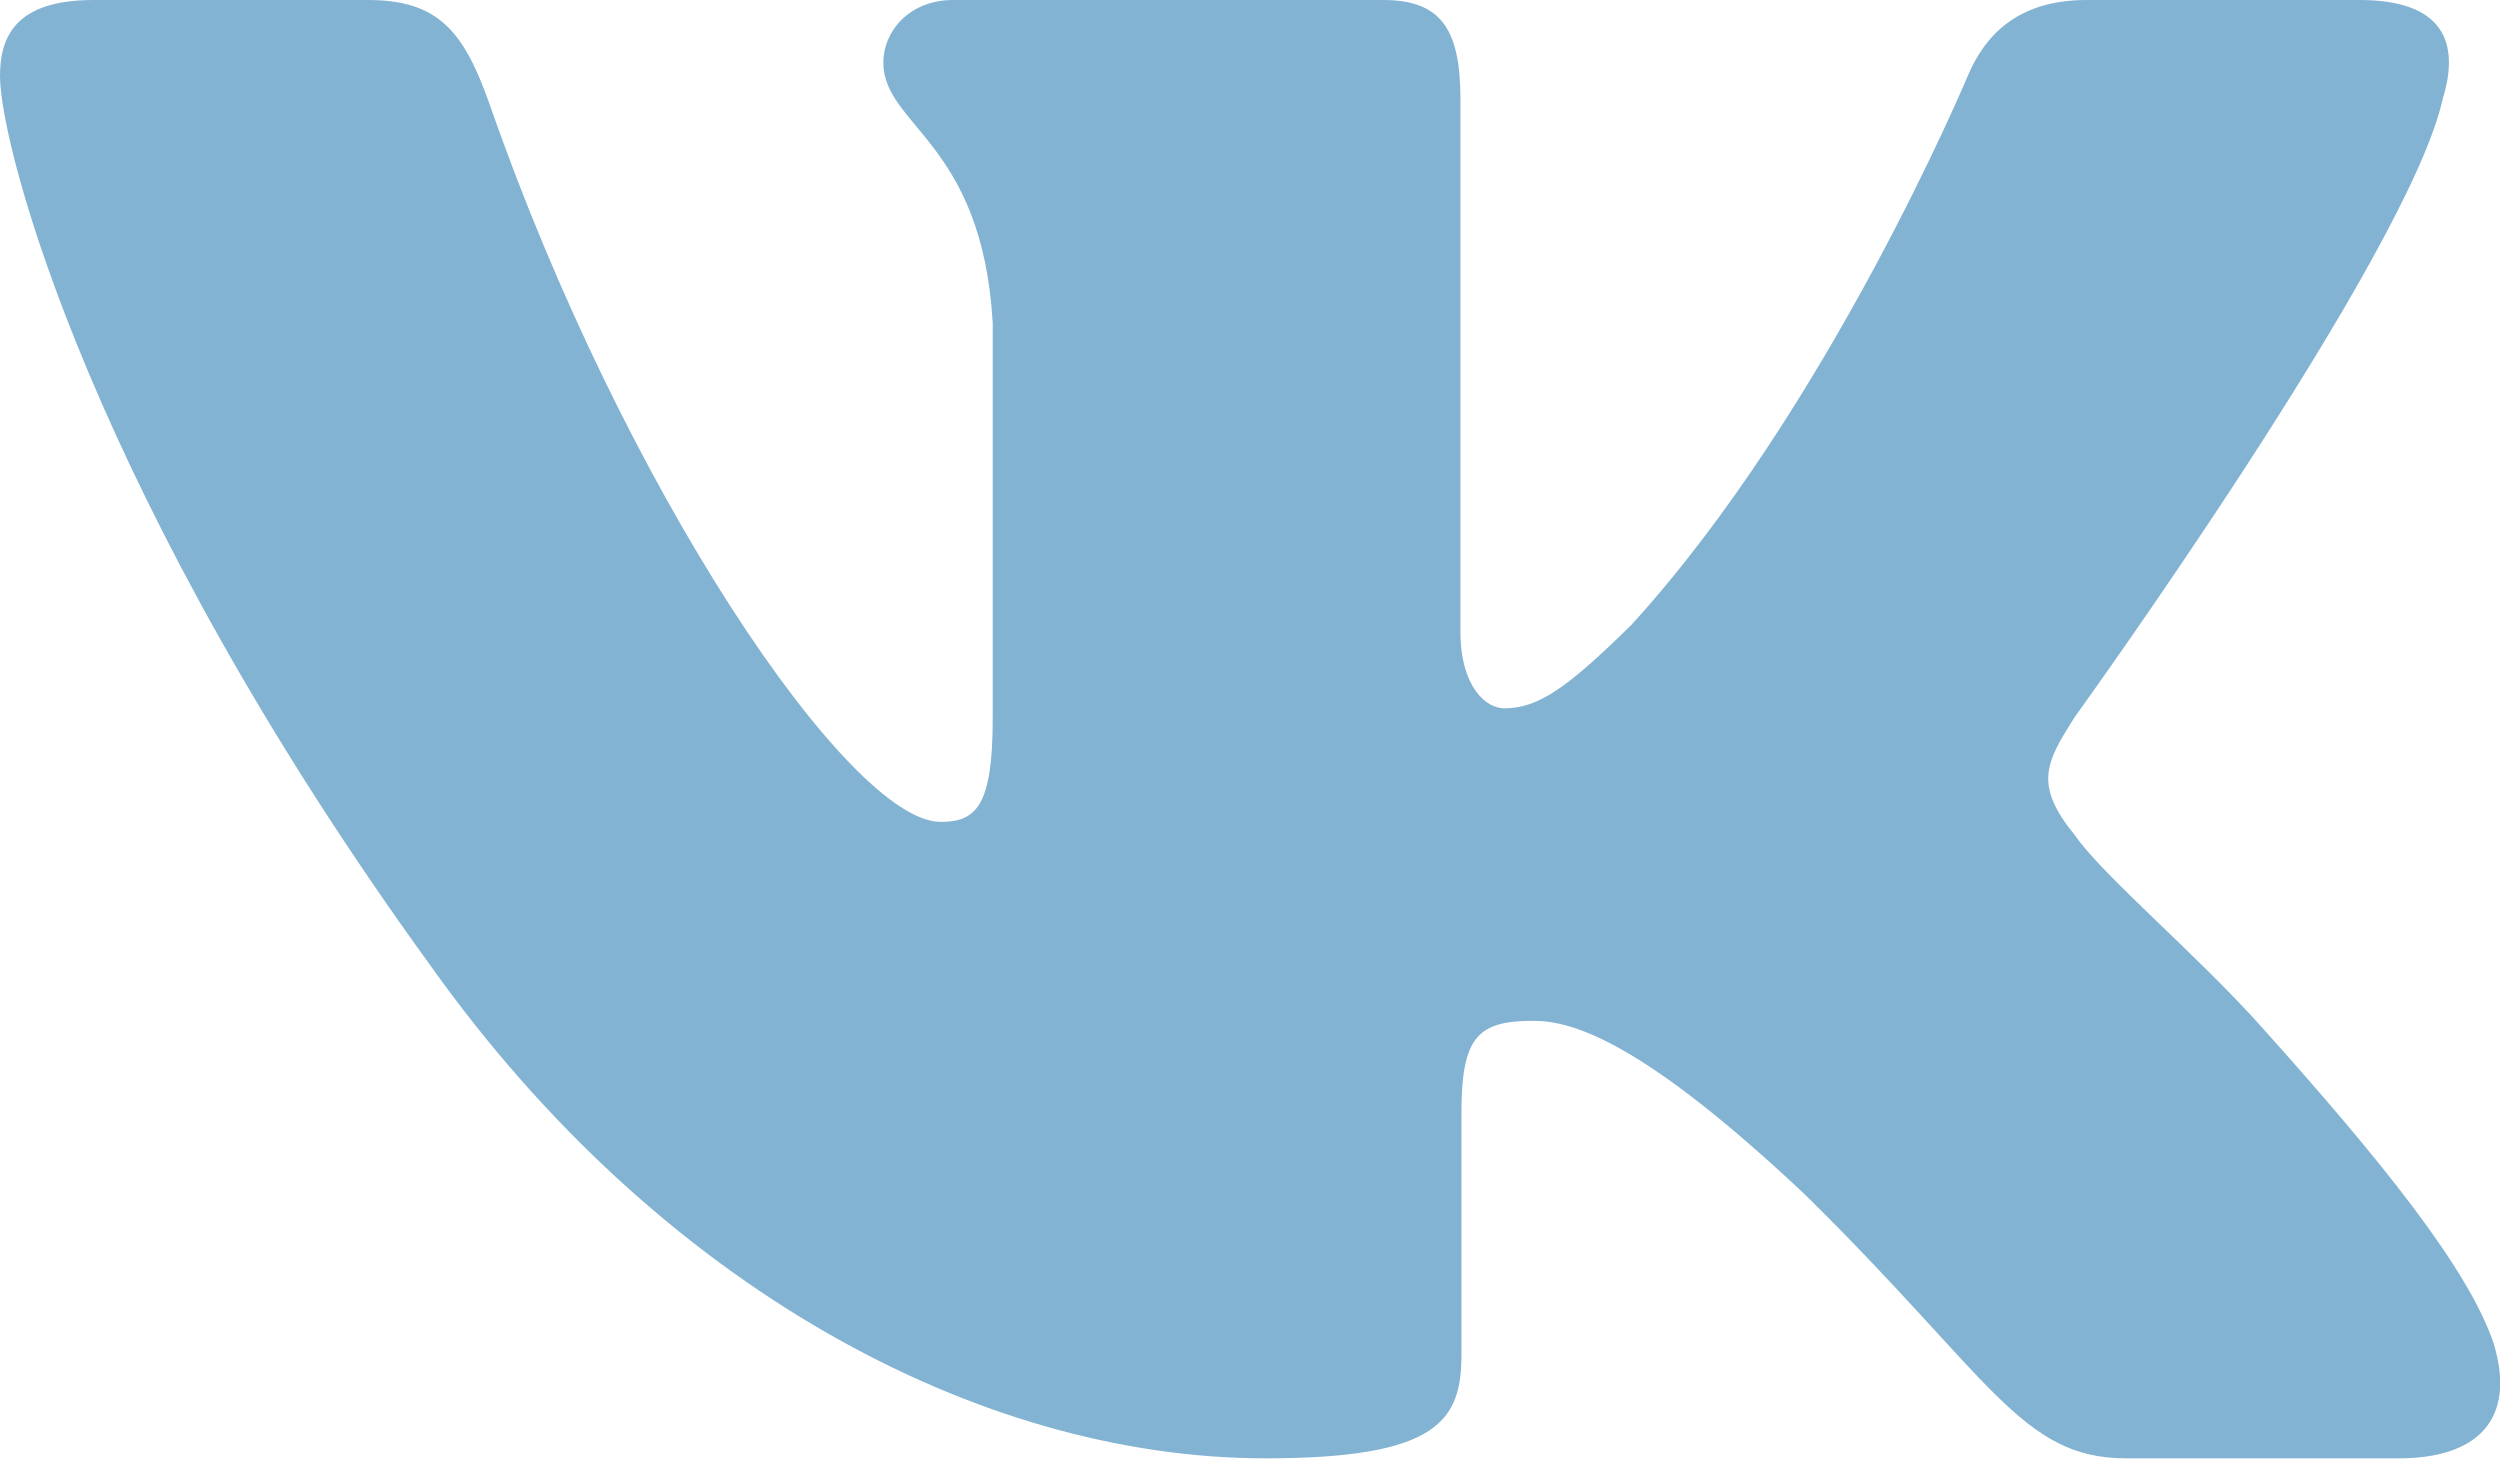
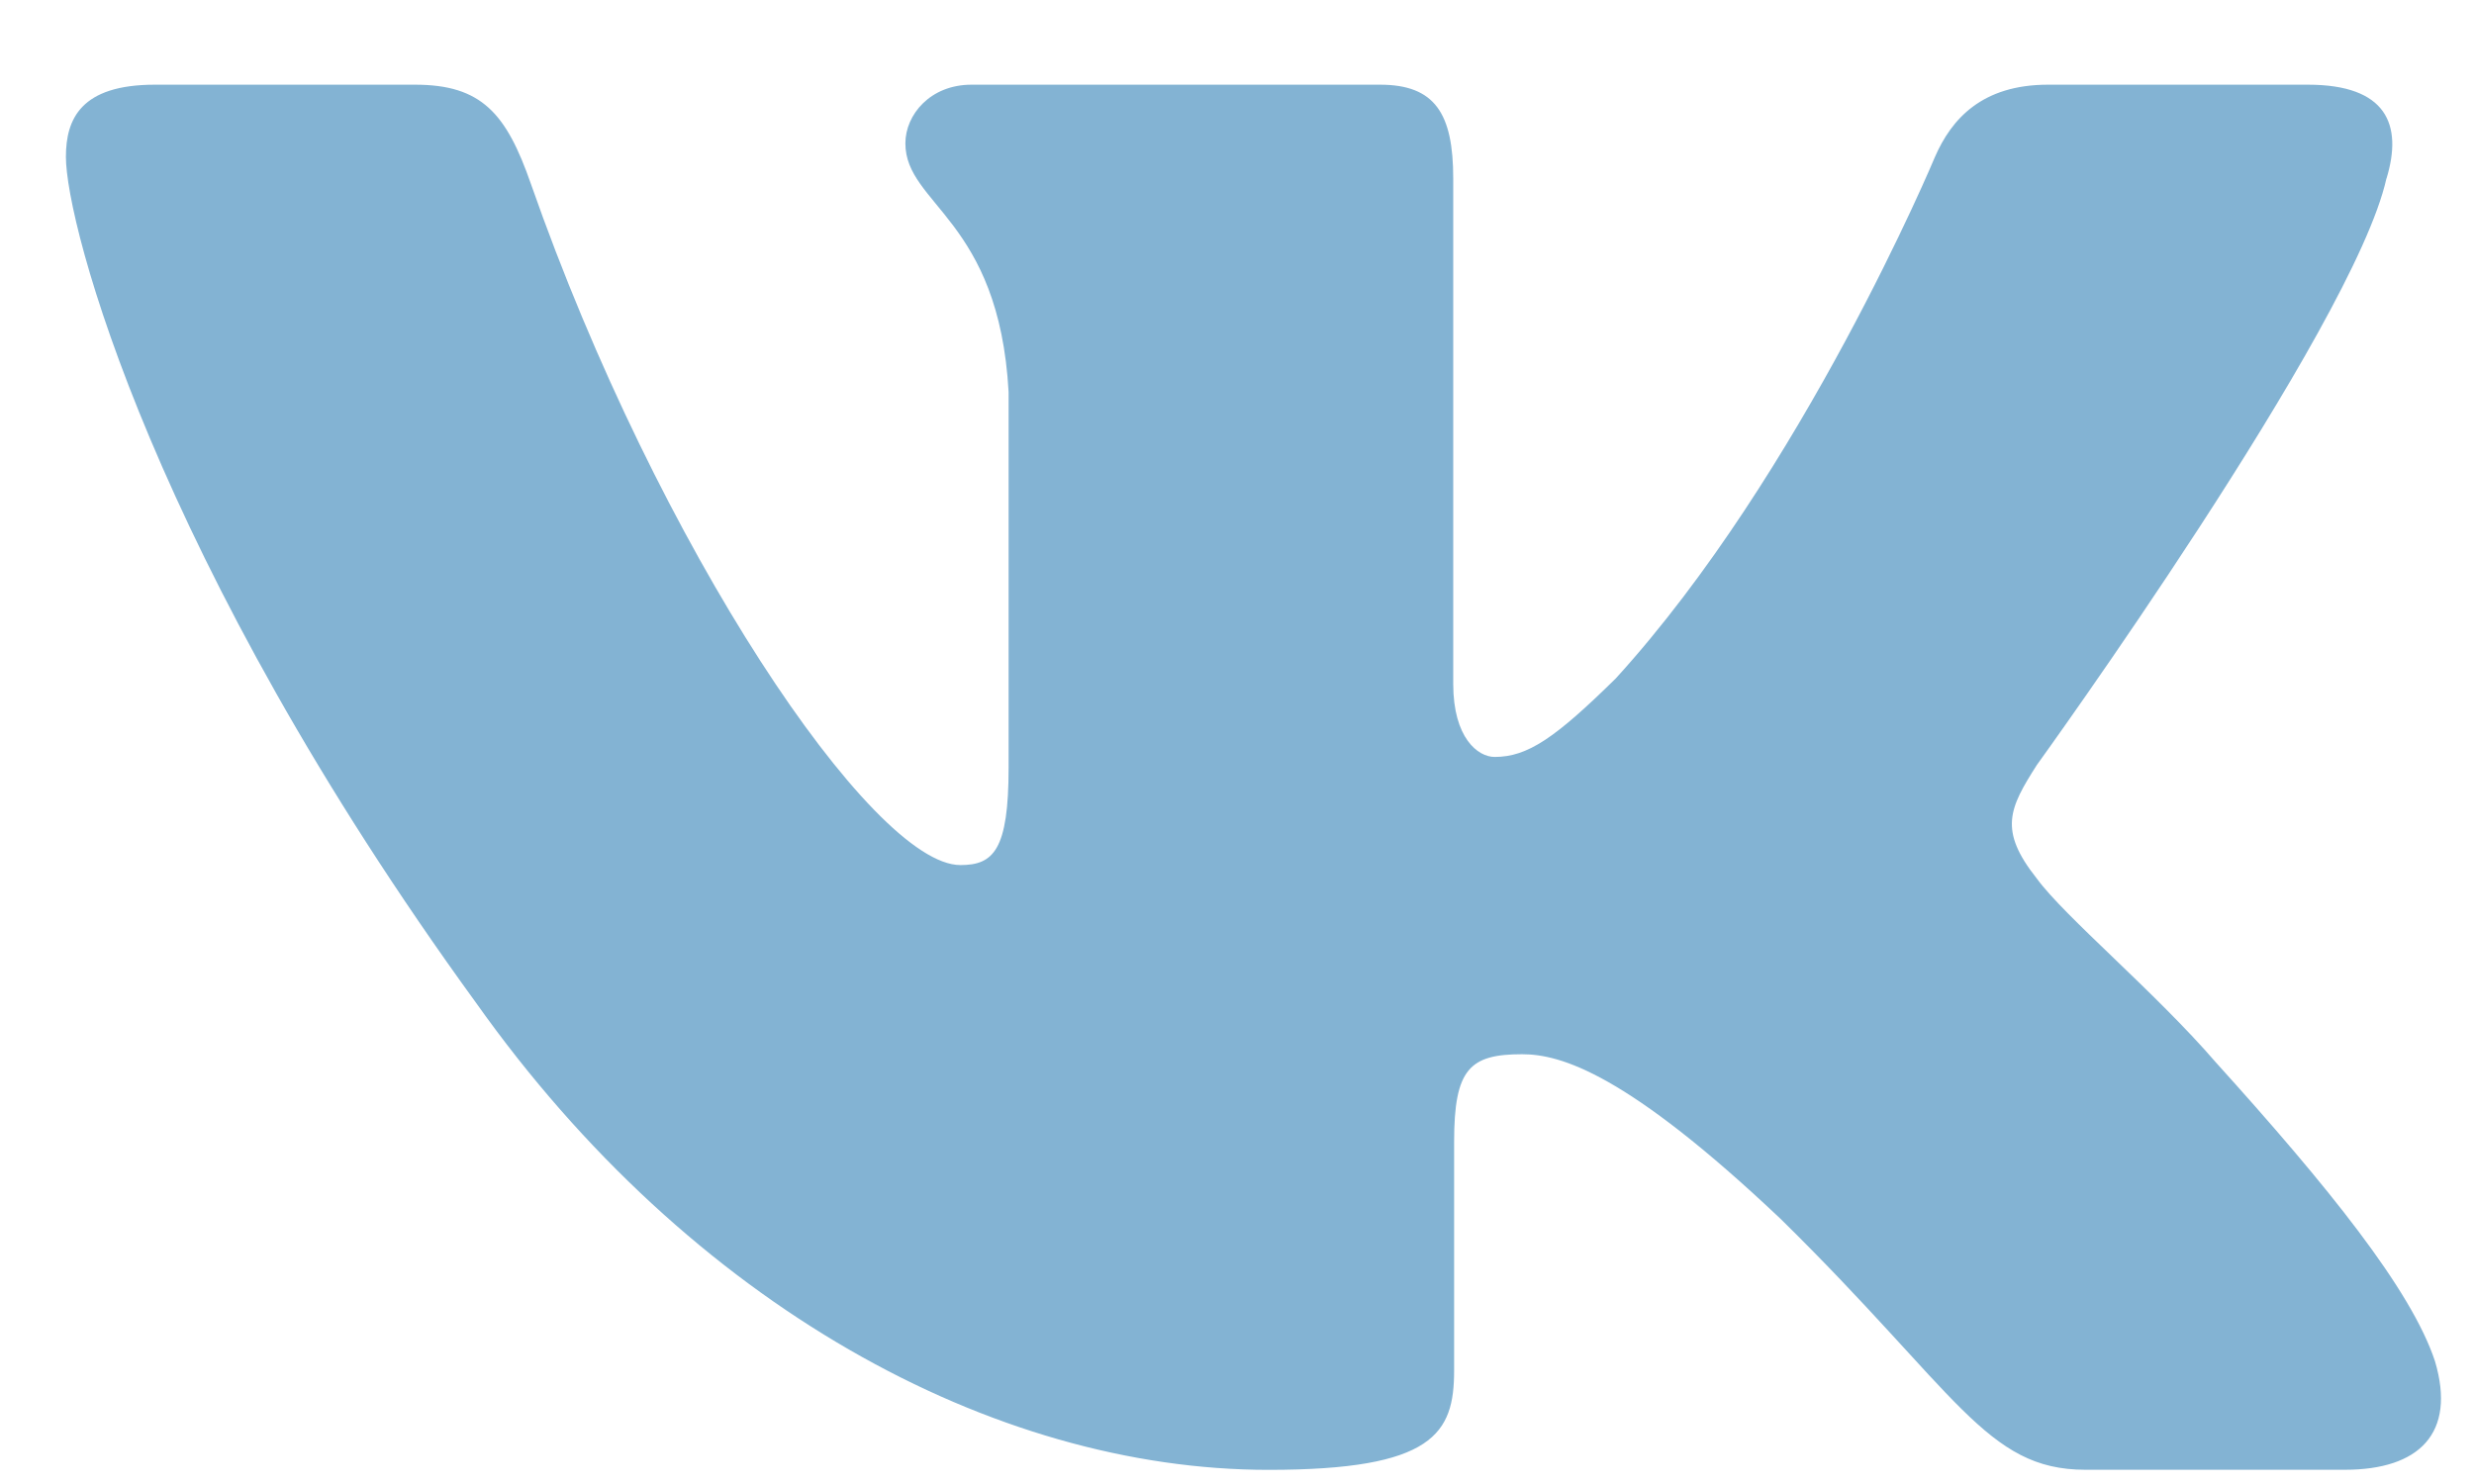
- <svg xmlns="http://www.w3.org/2000/svg" width="24" height="14" fill="none">
-   <path fill="#83B3D3" fill-rule="evenodd" d="M23.45.95c.17-.55 0-.95-.8-.95h-2.62c-.67 0-.98.35-1.14.73 0 0-1.34 3.2-3.23 5.27-.61.6-.89.8-1.22.8-.17 0-.42-.2-.42-.74V.95c0-.66-.18-.95-.74-.95H9.15c-.42 0-.67.3-.67.6 0 .61.95.76 1.05 2.5v3.8c0 .84-.16.99-.5.99-.88 0-3.05-3.21-4.33-6.89-.25-.71-.5-1-1.17-1H.9C.15 0 0 .35 0 .73c0 .68.89 4.07 4.14 8.55C6.32 12.34 9.38 14 12.15 14c1.67 0 1.88-.37 1.88-1v-2.32c0-.73.16-.88.69-.88.38 0 1.05.2 2.61 1.67C19.11 13.22 19.4 14 20.41 14h2.62c.75 0 1.13-.37.91-1.1-.24-.72-1.09-1.77-2.21-3.02-.62-.7-1.54-1.47-1.81-1.86-.4-.49-.28-.7 0-1.14 0 0 3.2-4.43 3.53-5.93Z" clip-rule="evenodd" />
+ <svg xmlns="http://www.w3.org/2000/svg" width="25" height="15" fill="none" viewBox="0 0 25 15">
+   <path fill="#83B3D3" fill-rule="evenodd" d="M24.116 1.804c.166-.546 0-.948-.795-.948h-2.625c-.668 0-.976.347-1.143.73 0 0-1.335 3.196-3.226 5.272-.612.602-.89.793-1.224.793-.167 0-.418-.19-.418-.738V1.804c0-.656-.184-.948-.74-.948H9.817c-.417 0-.668.304-.668.593 0 .621.946.765 1.043 2.513V7.76c0 .833-.153.984-.487.984-.89 0-3.055-3.21-4.34-6.885-.249-.715-.5-1.003-1.172-1.003H1.566c-.75 0-.9.347-.9.73 0 .682.89 4.07 4.145 8.551 2.17 3.06 5.225 4.72 8.008 4.72 1.67 0 1.875-.369 1.875-1.004V11.54c0-.737.158-.884.687-.884.39 0 1.057.192 2.615 1.667 1.78 1.75 2.073 2.533 3.075 2.533h2.625c.75 0 1.126-.368.91-1.096-.238-.724-1.088-1.775-2.215-3.022-.612-.71-1.53-1.475-1.809-1.858-.389-.49-.278-.71 0-1.147 0 0 3.2-4.426 3.533-5.929h.001Z" clip-rule="evenodd" />
</svg>
